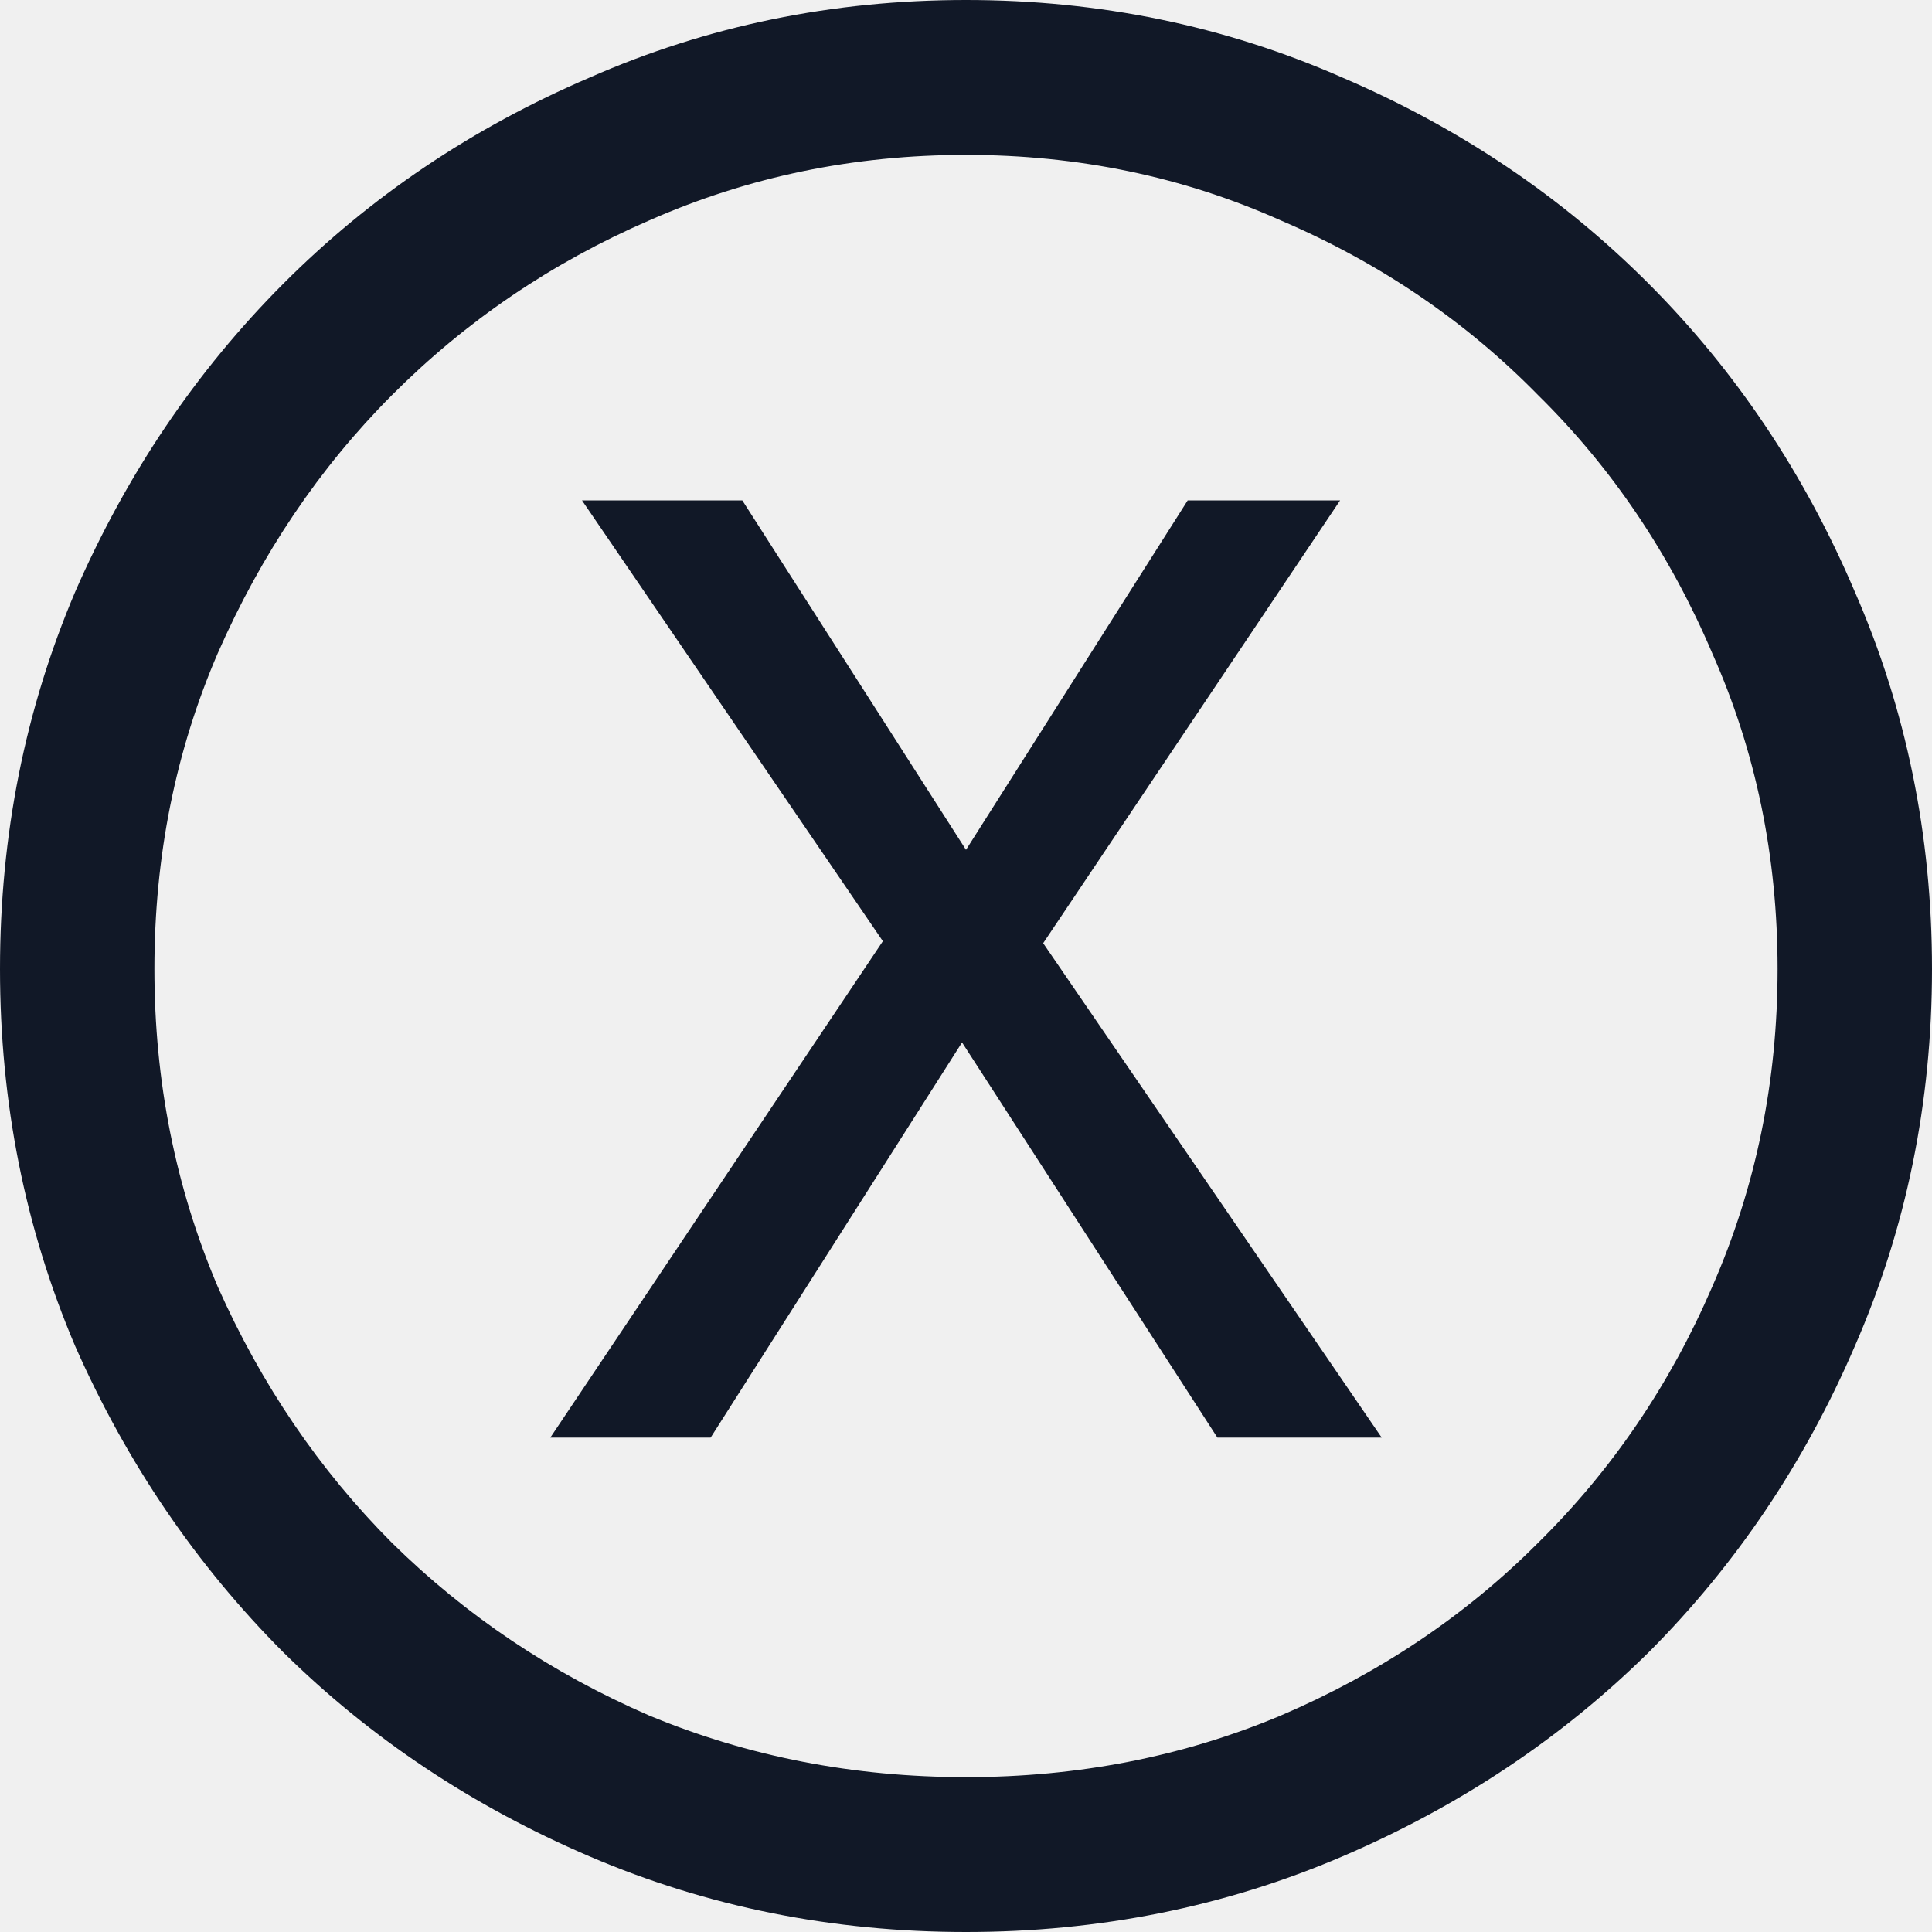
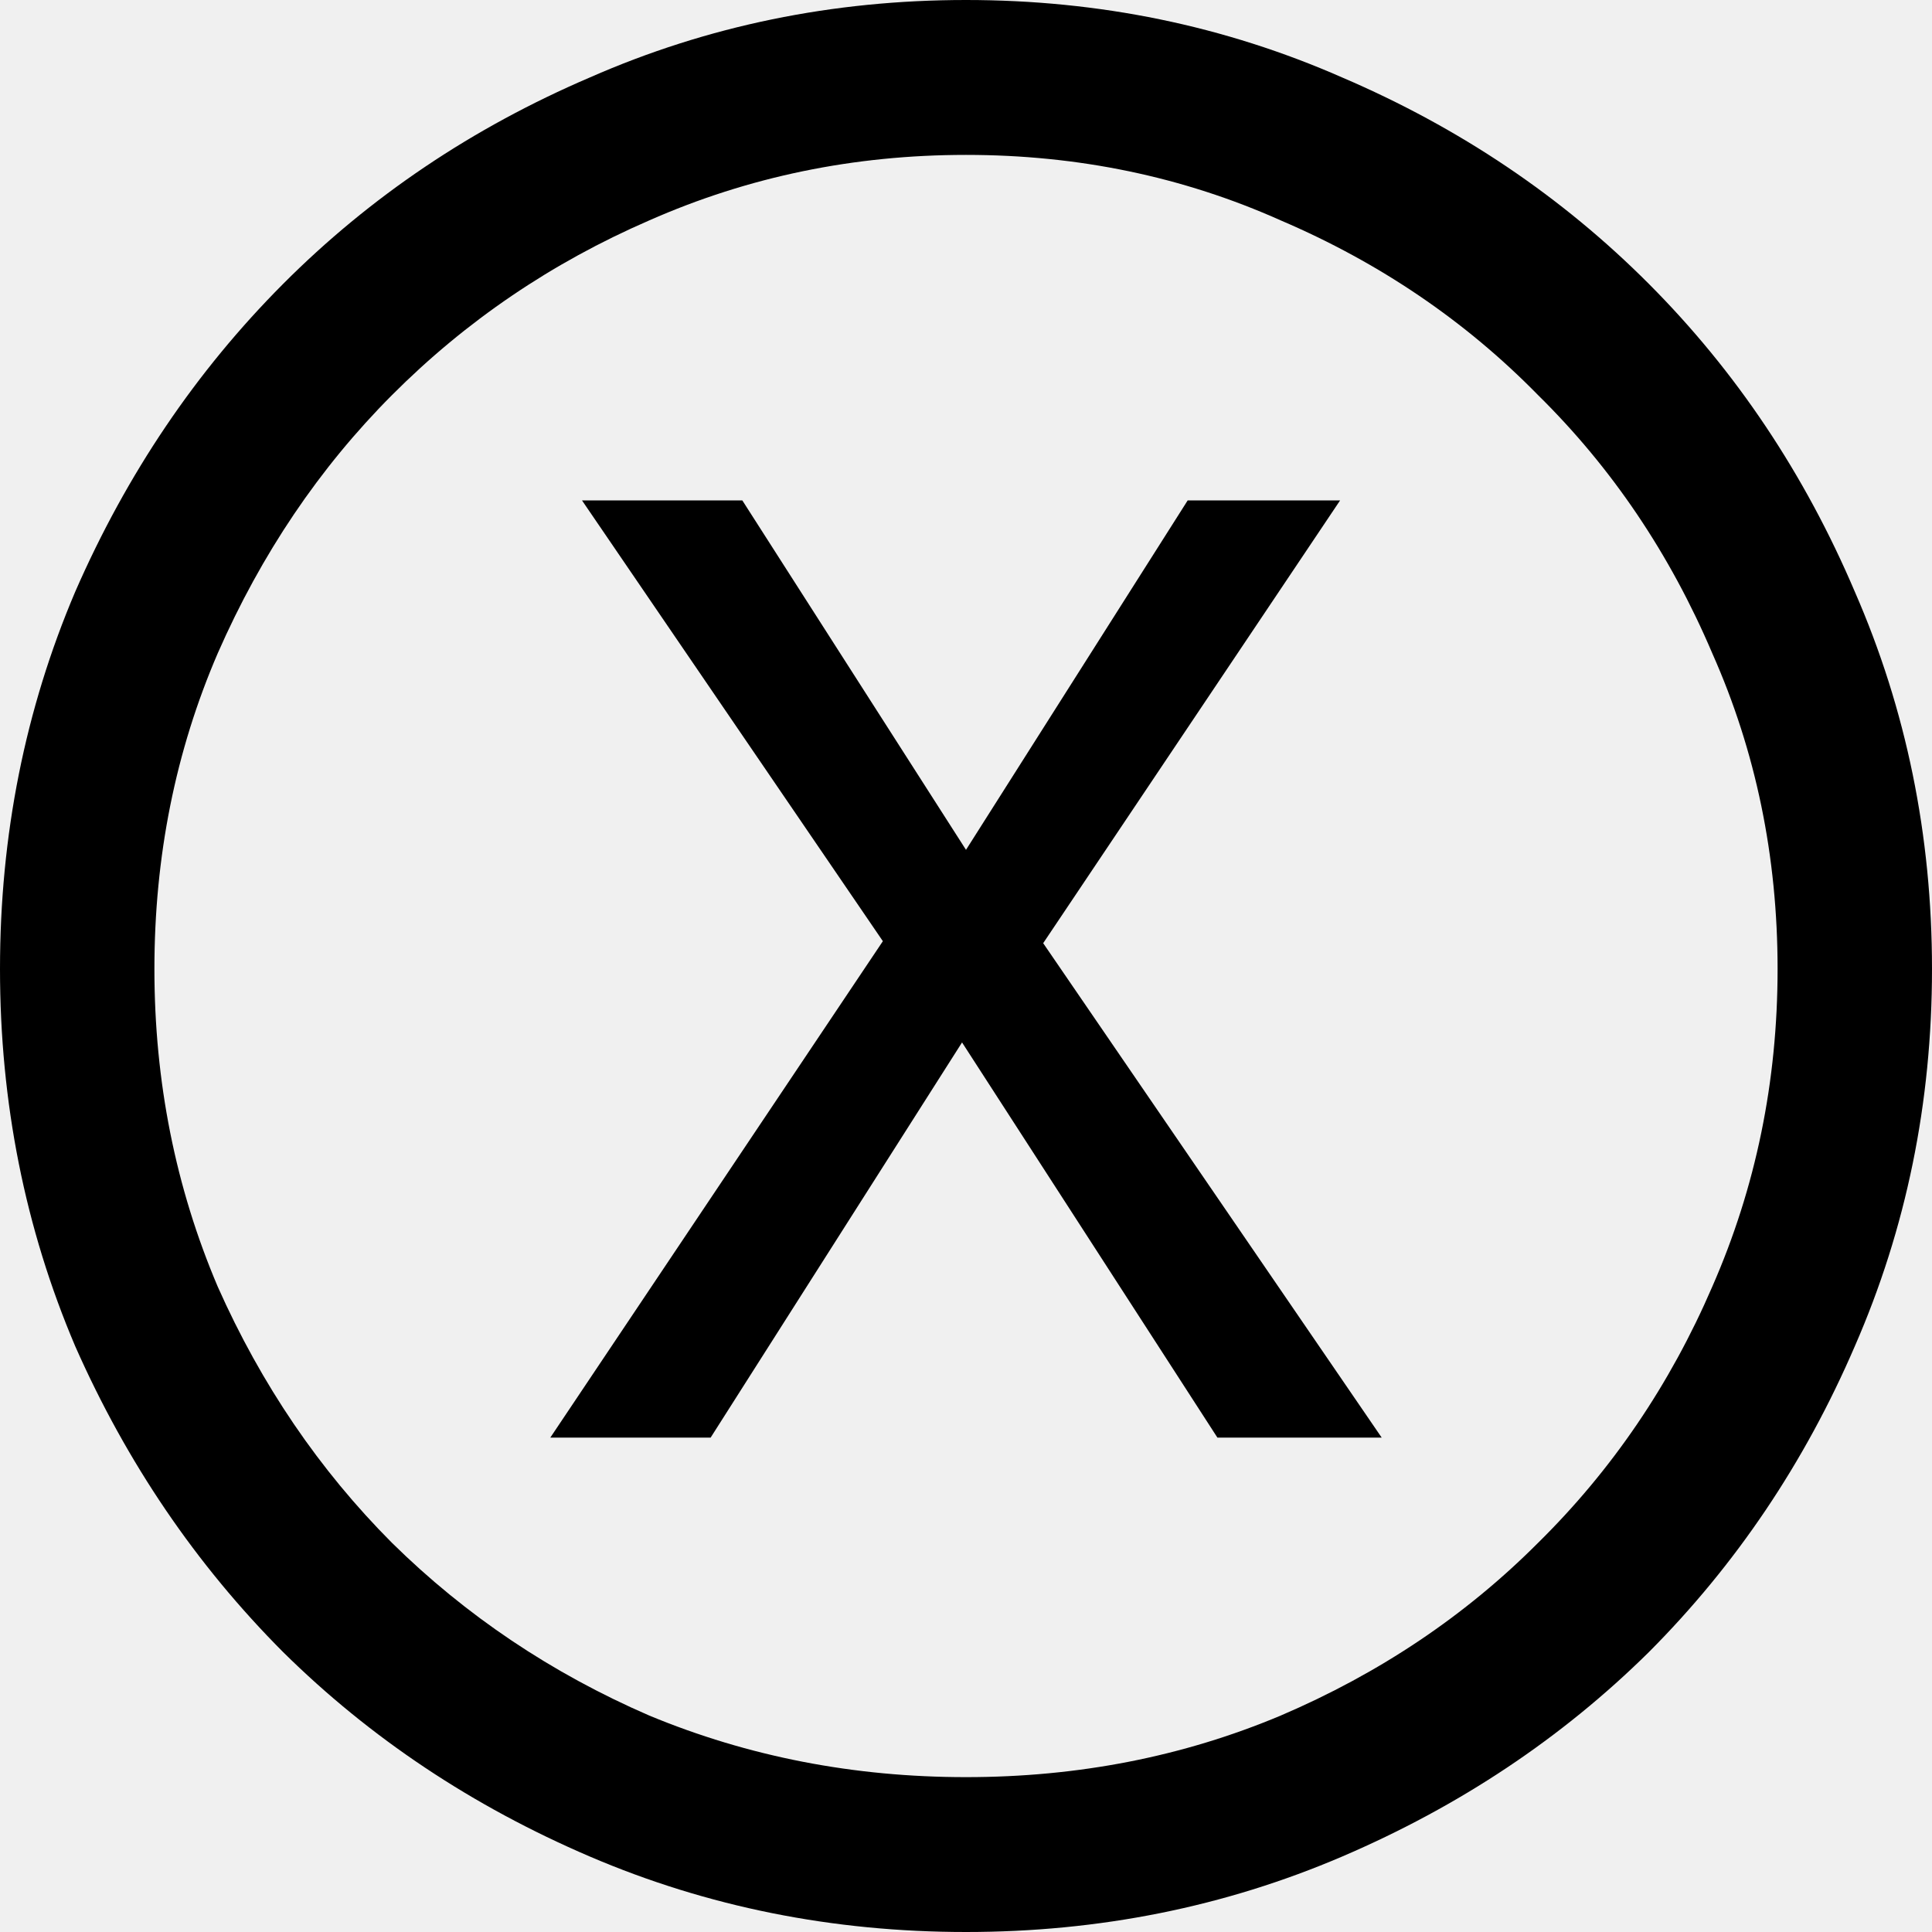
<svg xmlns="http://www.w3.org/2000/svg" width="64" height="64" viewBox="0 0 64 64" fill="none">
  <g clip-path="url(#clip0_1008_12)">
-     <path d="M32 0C36.415 0 40.568 0.855 44.459 2.565C48.35 4.232 51.738 6.512 54.623 9.406C57.508 12.3 59.781 15.698 61.443 19.601C63.148 23.504 64 27.67 64 32.099C64 36.528 63.148 40.693 61.443 44.596C59.781 48.455 57.508 51.831 54.623 54.726C51.738 57.576 48.35 59.834 44.459 61.501C40.568 63.167 36.415 64 32 64C27.585 64 23.432 63.167 19.541 61.501C15.65 59.834 12.262 57.576 9.377 54.726C6.492 51.831 4.197 48.455 2.492 44.596C0.831 40.693 0 36.528 0 32.099C0 27.67 0.831 23.504 2.492 19.601C4.197 15.698 6.492 12.3 9.377 9.406C12.262 6.512 15.65 4.232 19.541 2.565C23.432 0.855 27.585 0 32 0ZM32 5.131C28.284 5.131 24.787 5.854 21.508 7.301C18.273 8.704 15.432 10.634 12.984 13.089C10.579 15.501 8.656 18.352 7.213 21.64C5.814 24.885 5.115 28.371 5.115 32.099C5.115 35.826 5.814 39.334 7.213 42.623C8.656 45.868 10.579 48.696 12.984 51.108C15.432 53.52 18.273 55.427 21.508 56.83C24.787 58.19 28.284 58.87 32 58.87C35.716 58.87 39.191 58.19 42.426 56.83C45.705 55.427 48.546 53.52 50.951 51.108C53.399 48.696 55.322 45.868 56.721 42.623C58.164 39.334 58.885 35.826 58.885 32.099C58.885 28.371 58.164 24.885 56.721 21.64C55.322 18.352 53.399 15.501 50.951 13.089C48.546 10.634 45.705 8.704 42.426 7.301C39.191 5.854 35.716 5.131 32 5.131ZM45.77 47.622H40.328L31.869 34.532L23.541 47.622H18.23L29.246 31.178L19.279 16.576H24.59L32 28.152L39.344 16.576H44.393L34.557 31.244L45.77 47.622Z" fill="#111827" />
+     <path d="M32 0C36.415 0 40.568 0.855 44.459 2.565C48.35 4.232 51.738 6.512 54.623 9.406C57.508 12.3 59.781 15.698 61.443 19.601C63.148 23.504 64 27.67 64 32.099C64 36.528 63.148 40.693 61.443 44.596C59.781 48.455 57.508 51.831 54.623 54.726C51.738 57.576 48.35 59.834 44.459 61.501C40.568 63.167 36.415 64 32 64C27.585 64 23.432 63.167 19.541 61.501C15.65 59.834 12.262 57.576 9.377 54.726C6.492 51.831 4.197 48.455 2.492 44.596C0.831 40.693 0 36.528 0 32.099C0 27.67 0.831 23.504 2.492 19.601C4.197 15.698 6.492 12.3 9.377 9.406C12.262 6.512 15.65 4.232 19.541 2.565C23.432 0.855 27.585 0 32 0ZM32 5.131C28.284 5.131 24.787 5.854 21.508 7.301C18.273 8.704 15.432 10.634 12.984 13.089C10.579 15.501 8.656 18.352 7.213 21.64C5.814 24.885 5.115 28.371 5.115 32.099C5.115 35.826 5.814 39.334 7.213 42.623C8.656 45.868 10.579 48.696 12.984 51.108C15.432 53.52 18.273 55.427 21.508 56.83C24.787 58.19 28.284 58.87 32 58.87C35.716 58.87 39.191 58.19 42.426 56.83C45.705 55.427 48.546 53.52 50.951 51.108C53.399 48.696 55.322 45.868 56.721 42.623C58.164 39.334 58.885 35.826 58.885 32.099C58.885 28.371 58.164 24.885 56.721 21.64C55.322 18.352 53.399 15.501 50.951 13.089C48.546 10.634 45.705 8.704 42.426 7.301C39.191 5.854 35.716 5.131 32 5.131ZM45.77 47.622H40.328L31.869 34.532L23.541 47.622H18.23L29.246 31.178L19.279 16.576H24.59L32 28.152L39.344 16.576H44.393L34.557 31.244L45.77 47.622Z" fill="#000000" />
  </g>
  <defs>
    <clipPath id="clip0_1008_12">
      <rect width="64" height="64" fill="white" />
    </clipPath>
  </defs>
</svg>
